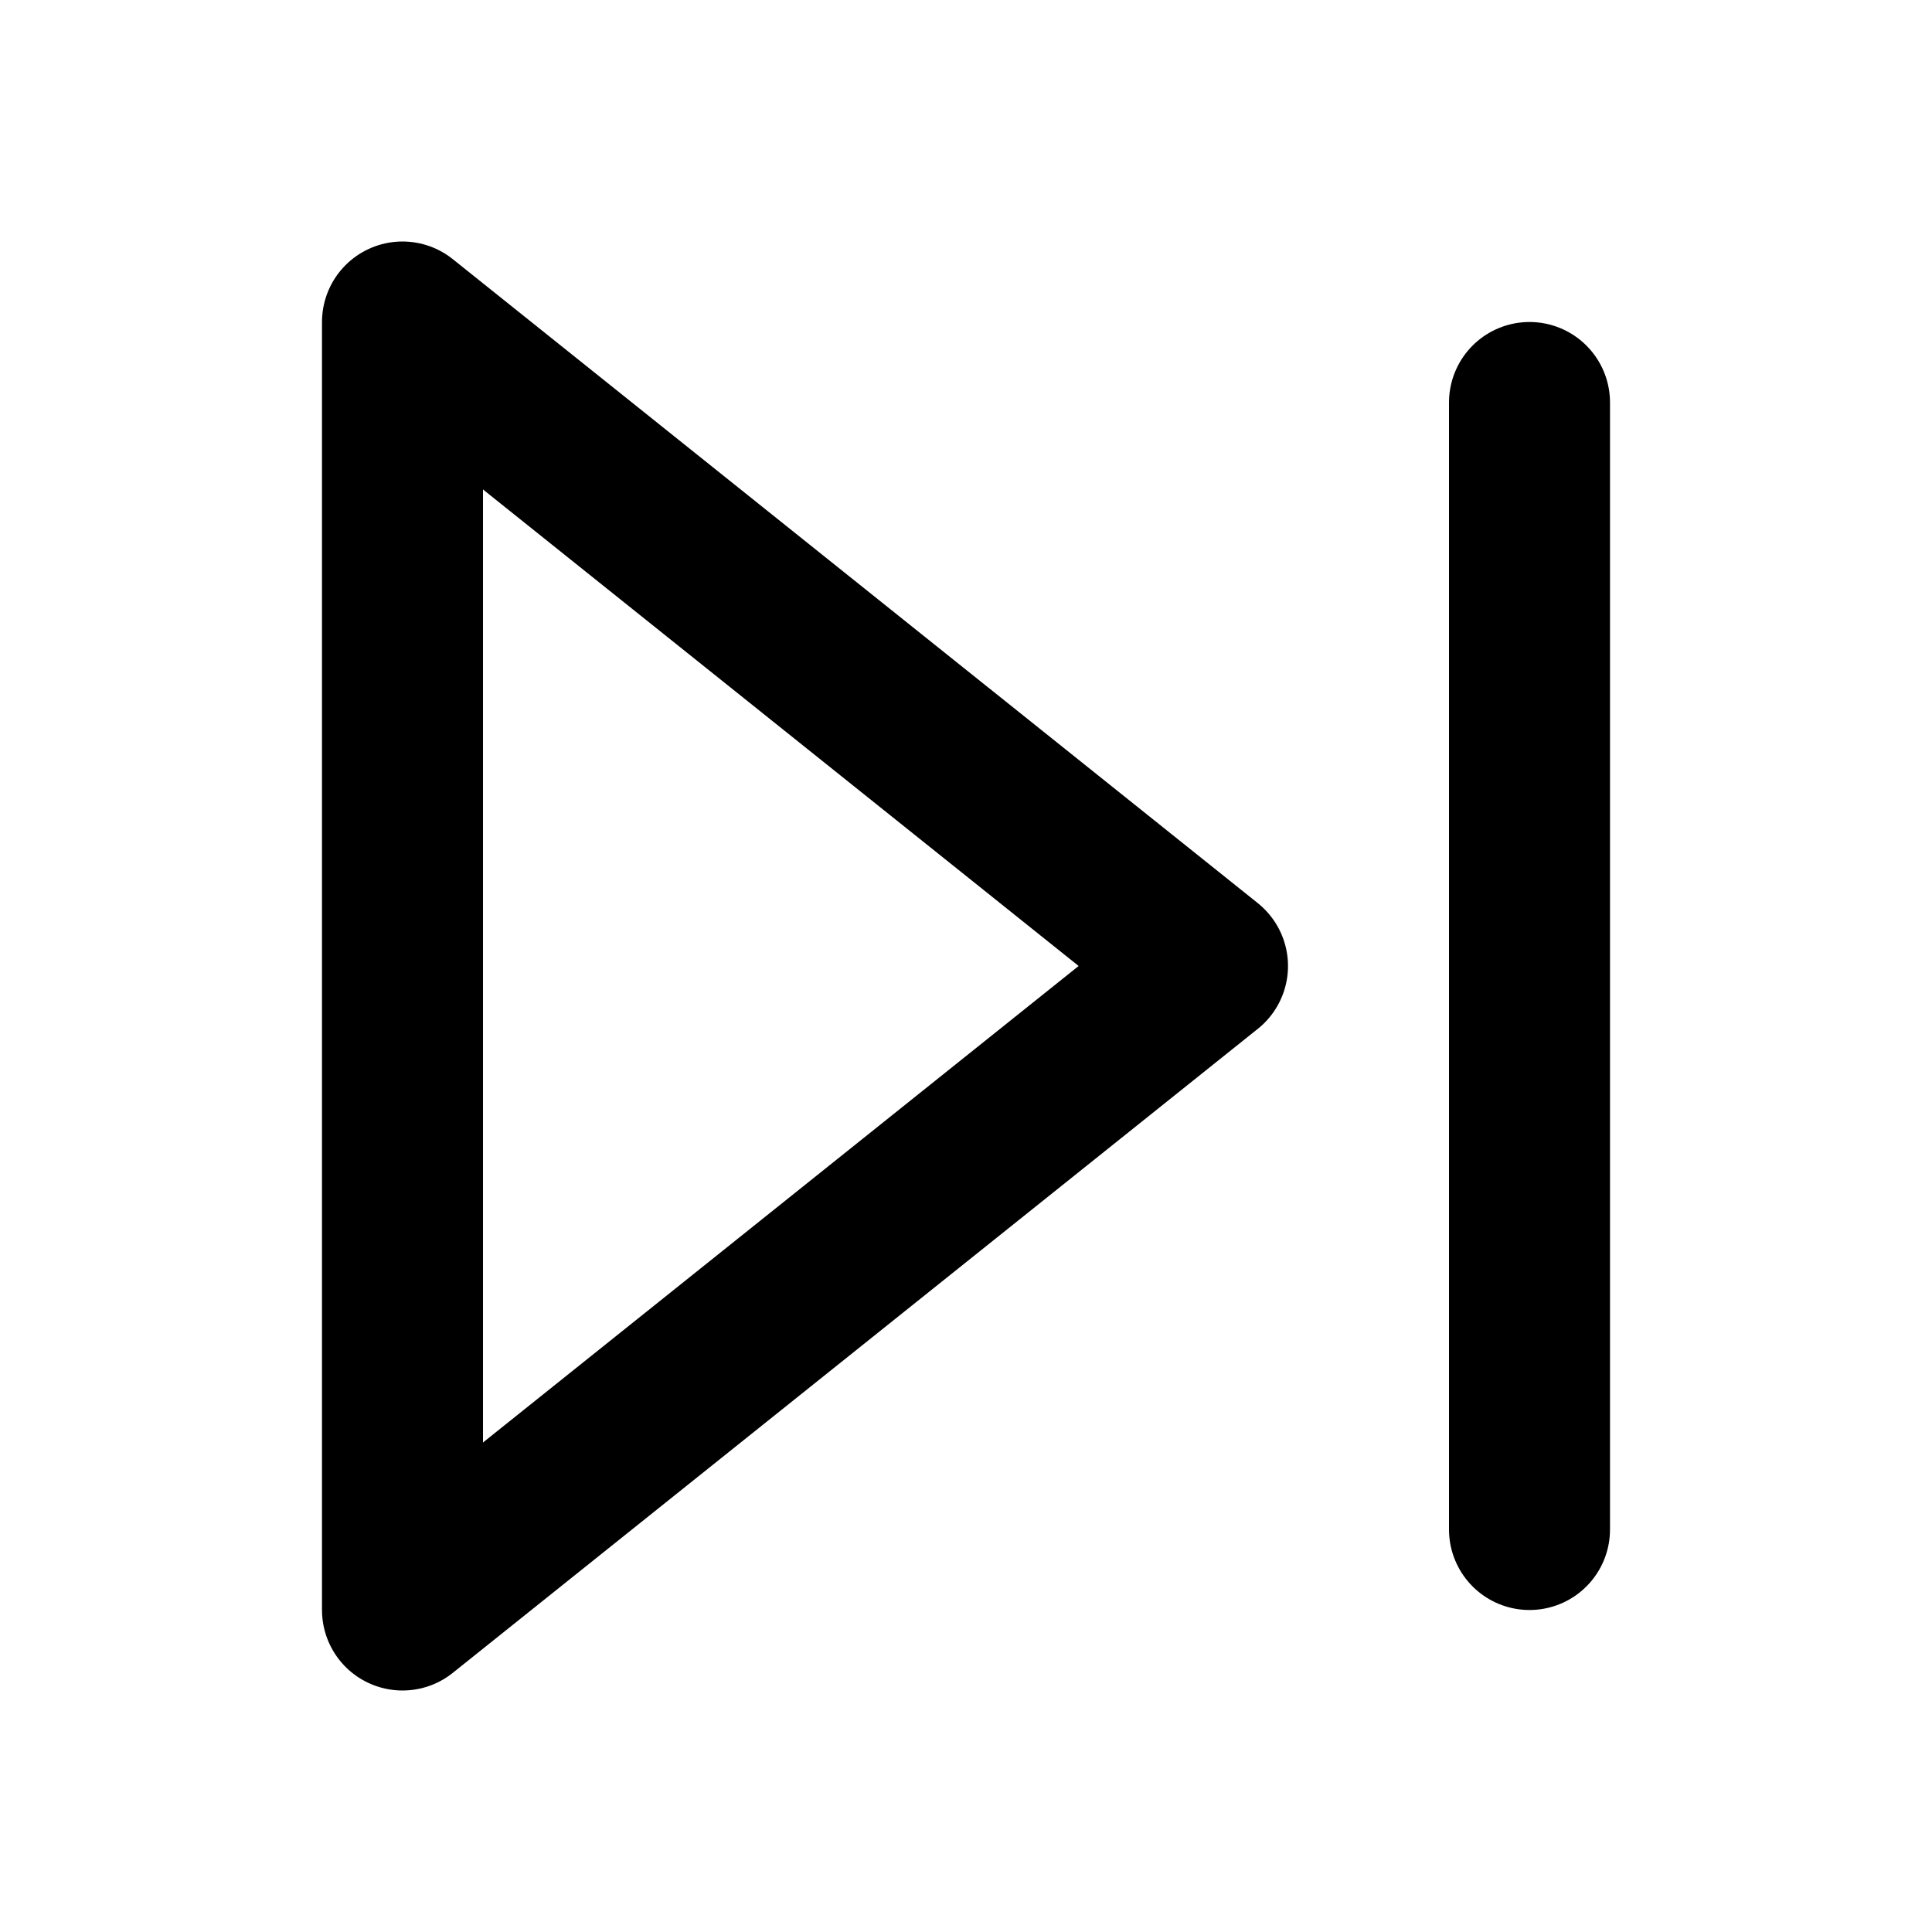
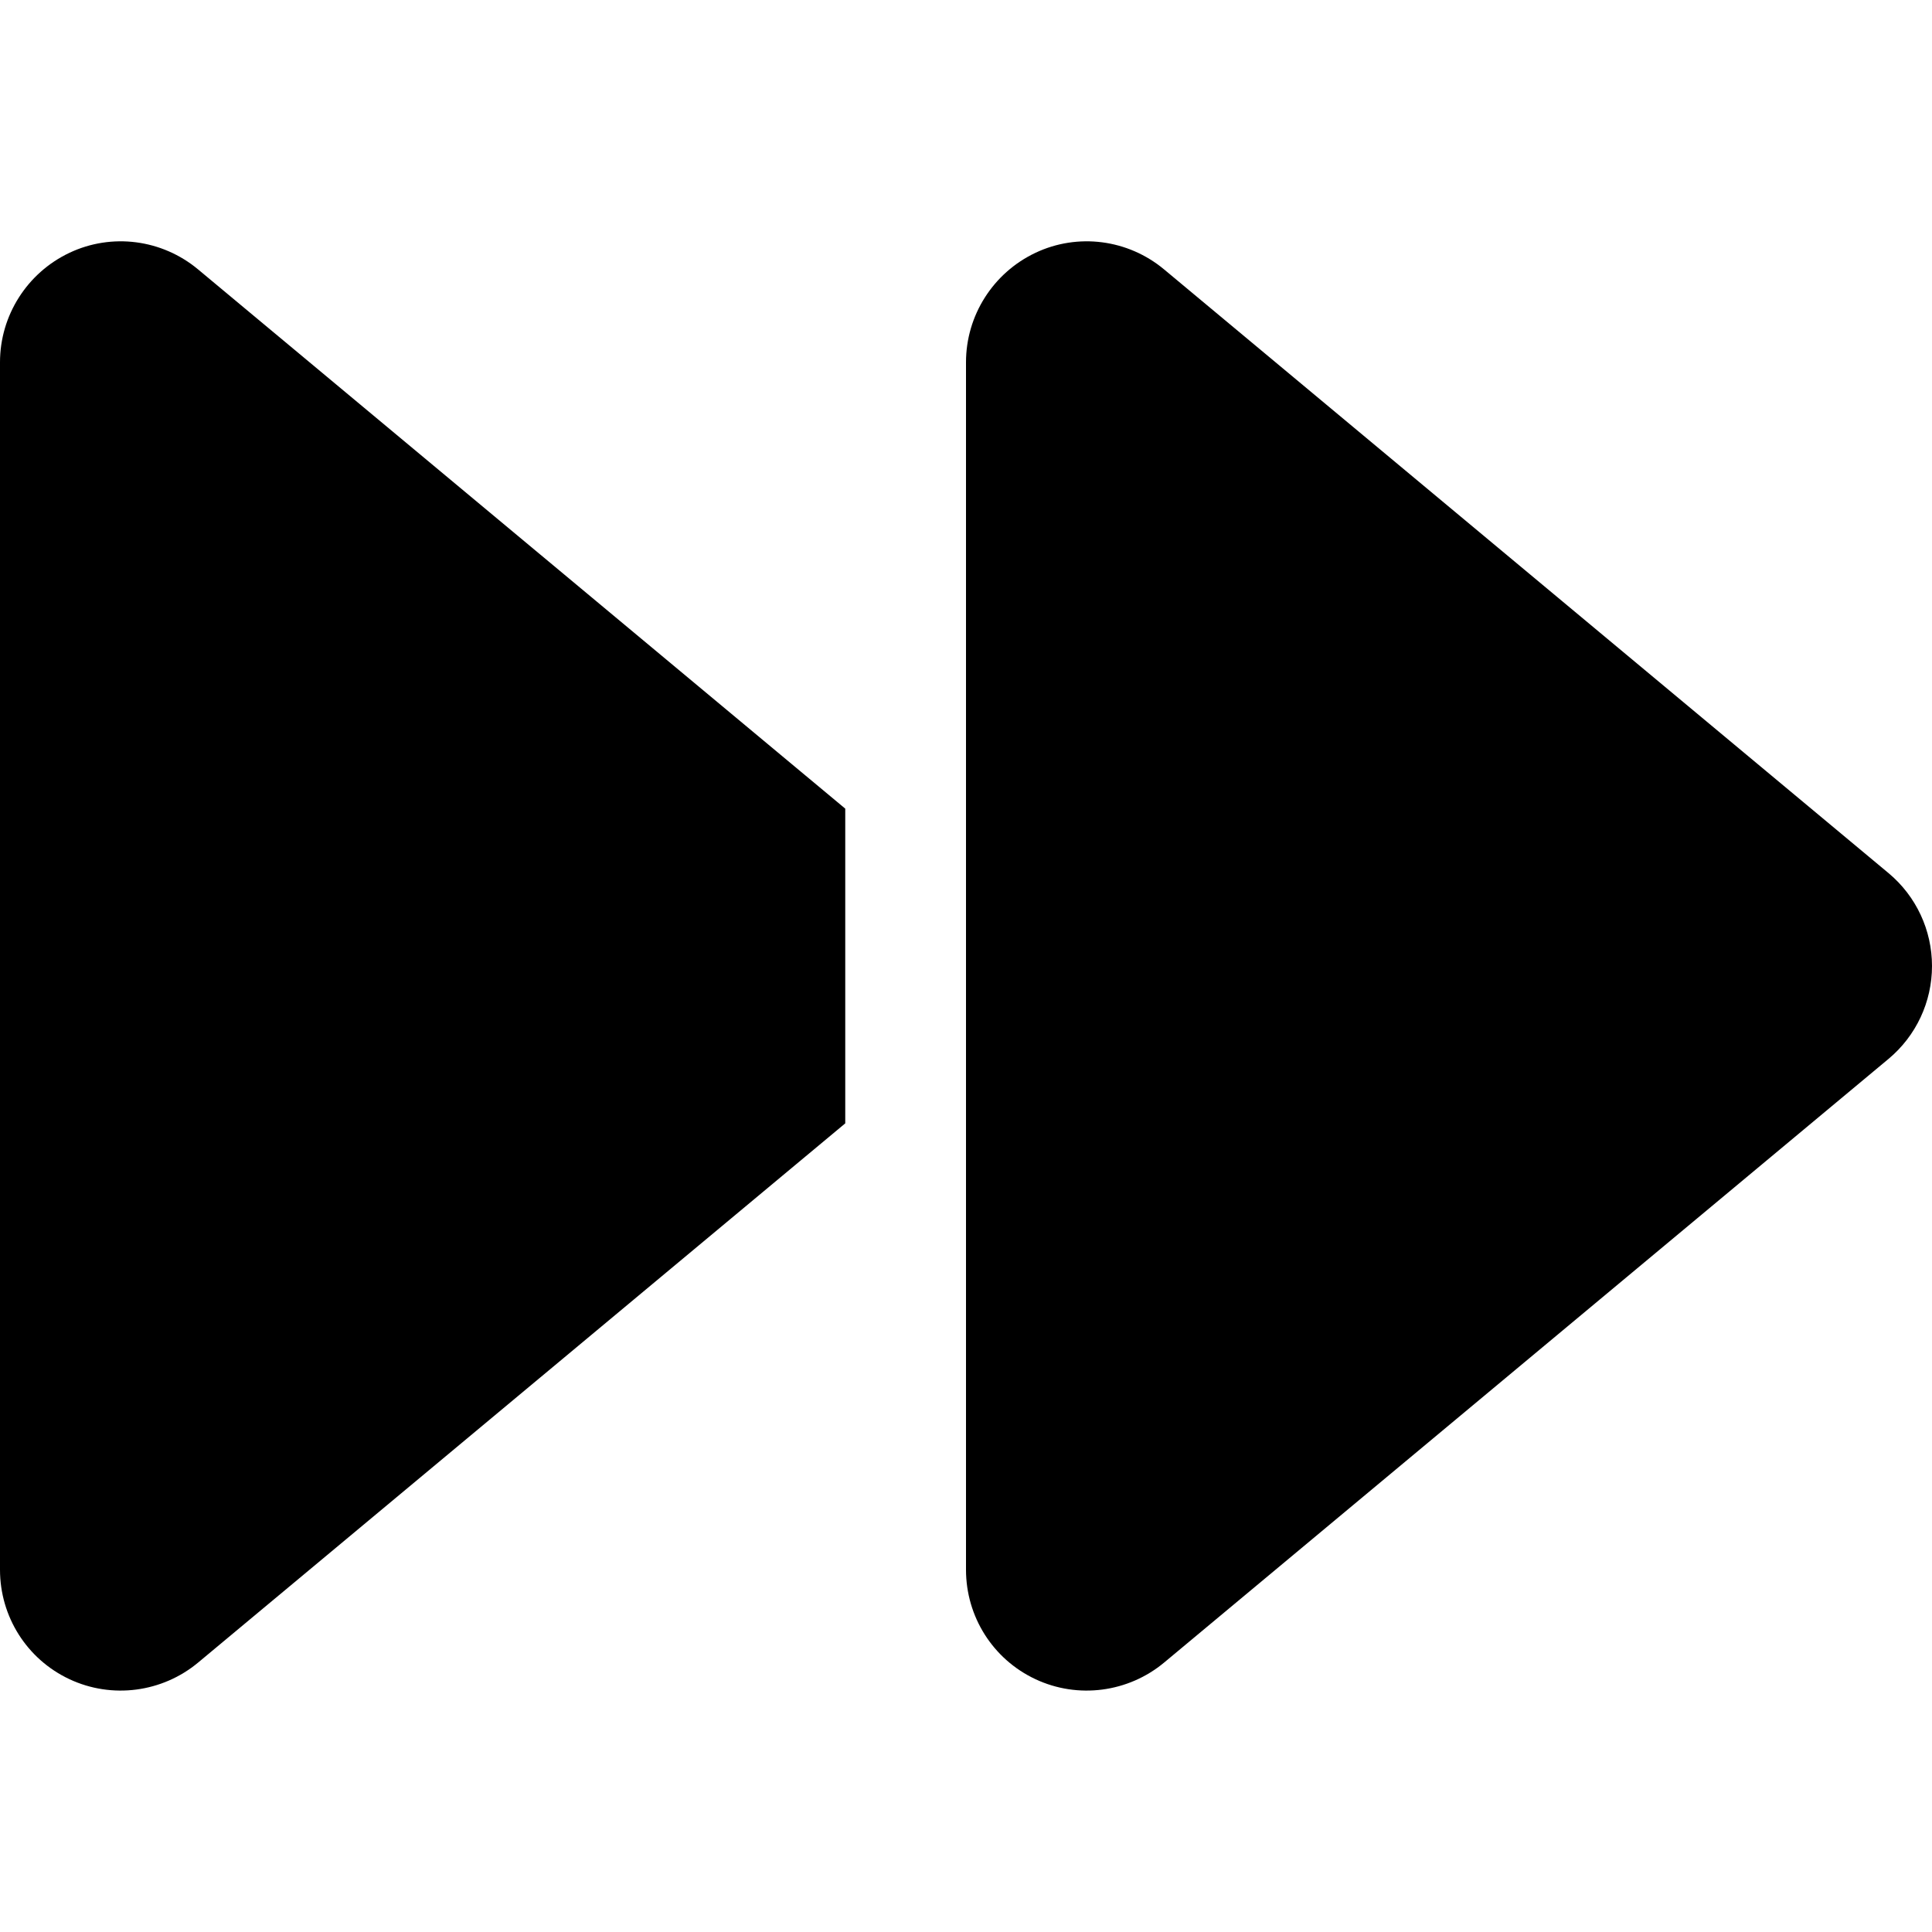
- <svg xmlns="http://www.w3.org/2000/svg" width="24" height="24" viewBox="0 0 24 24" fill="none" stroke="currentColor" stroke-width="2" stroke-linecap="round" stroke-linejoin="round" class="feather feather-skip-forward">
-   <polygon points="5 4 15 12 5 20 5 4" />
-   <line x1="19" y1="5" x2="19" y2="19" />
+ <svg xmlns="http://www.w3.org/2000/svg" viewBox="0 0 512 512">
+   <path d="M52.5 440.6c-9.5 7.9-22.8 9.7-34.1 4.4S0 428.4 0 416V96C0 83.6 7.2 72.3 18.4 67s24.5-3.6 34.1 4.4L224 214.3V256v41.7L52.5 440.6zM256 352V256 128 96c0-12.4 7.2-23.7 18.4-29s24.5-3.6 34.1 4.4l192 160c7.3 6.1 11.5 15.1 11.5 24.6s-4.2 18.5-11.5 24.6l-192 160c-9.5 7.9-22.8 9.7-34.1 4.4s-18.4-16.6-18.4-29V352z" />
</svg>
